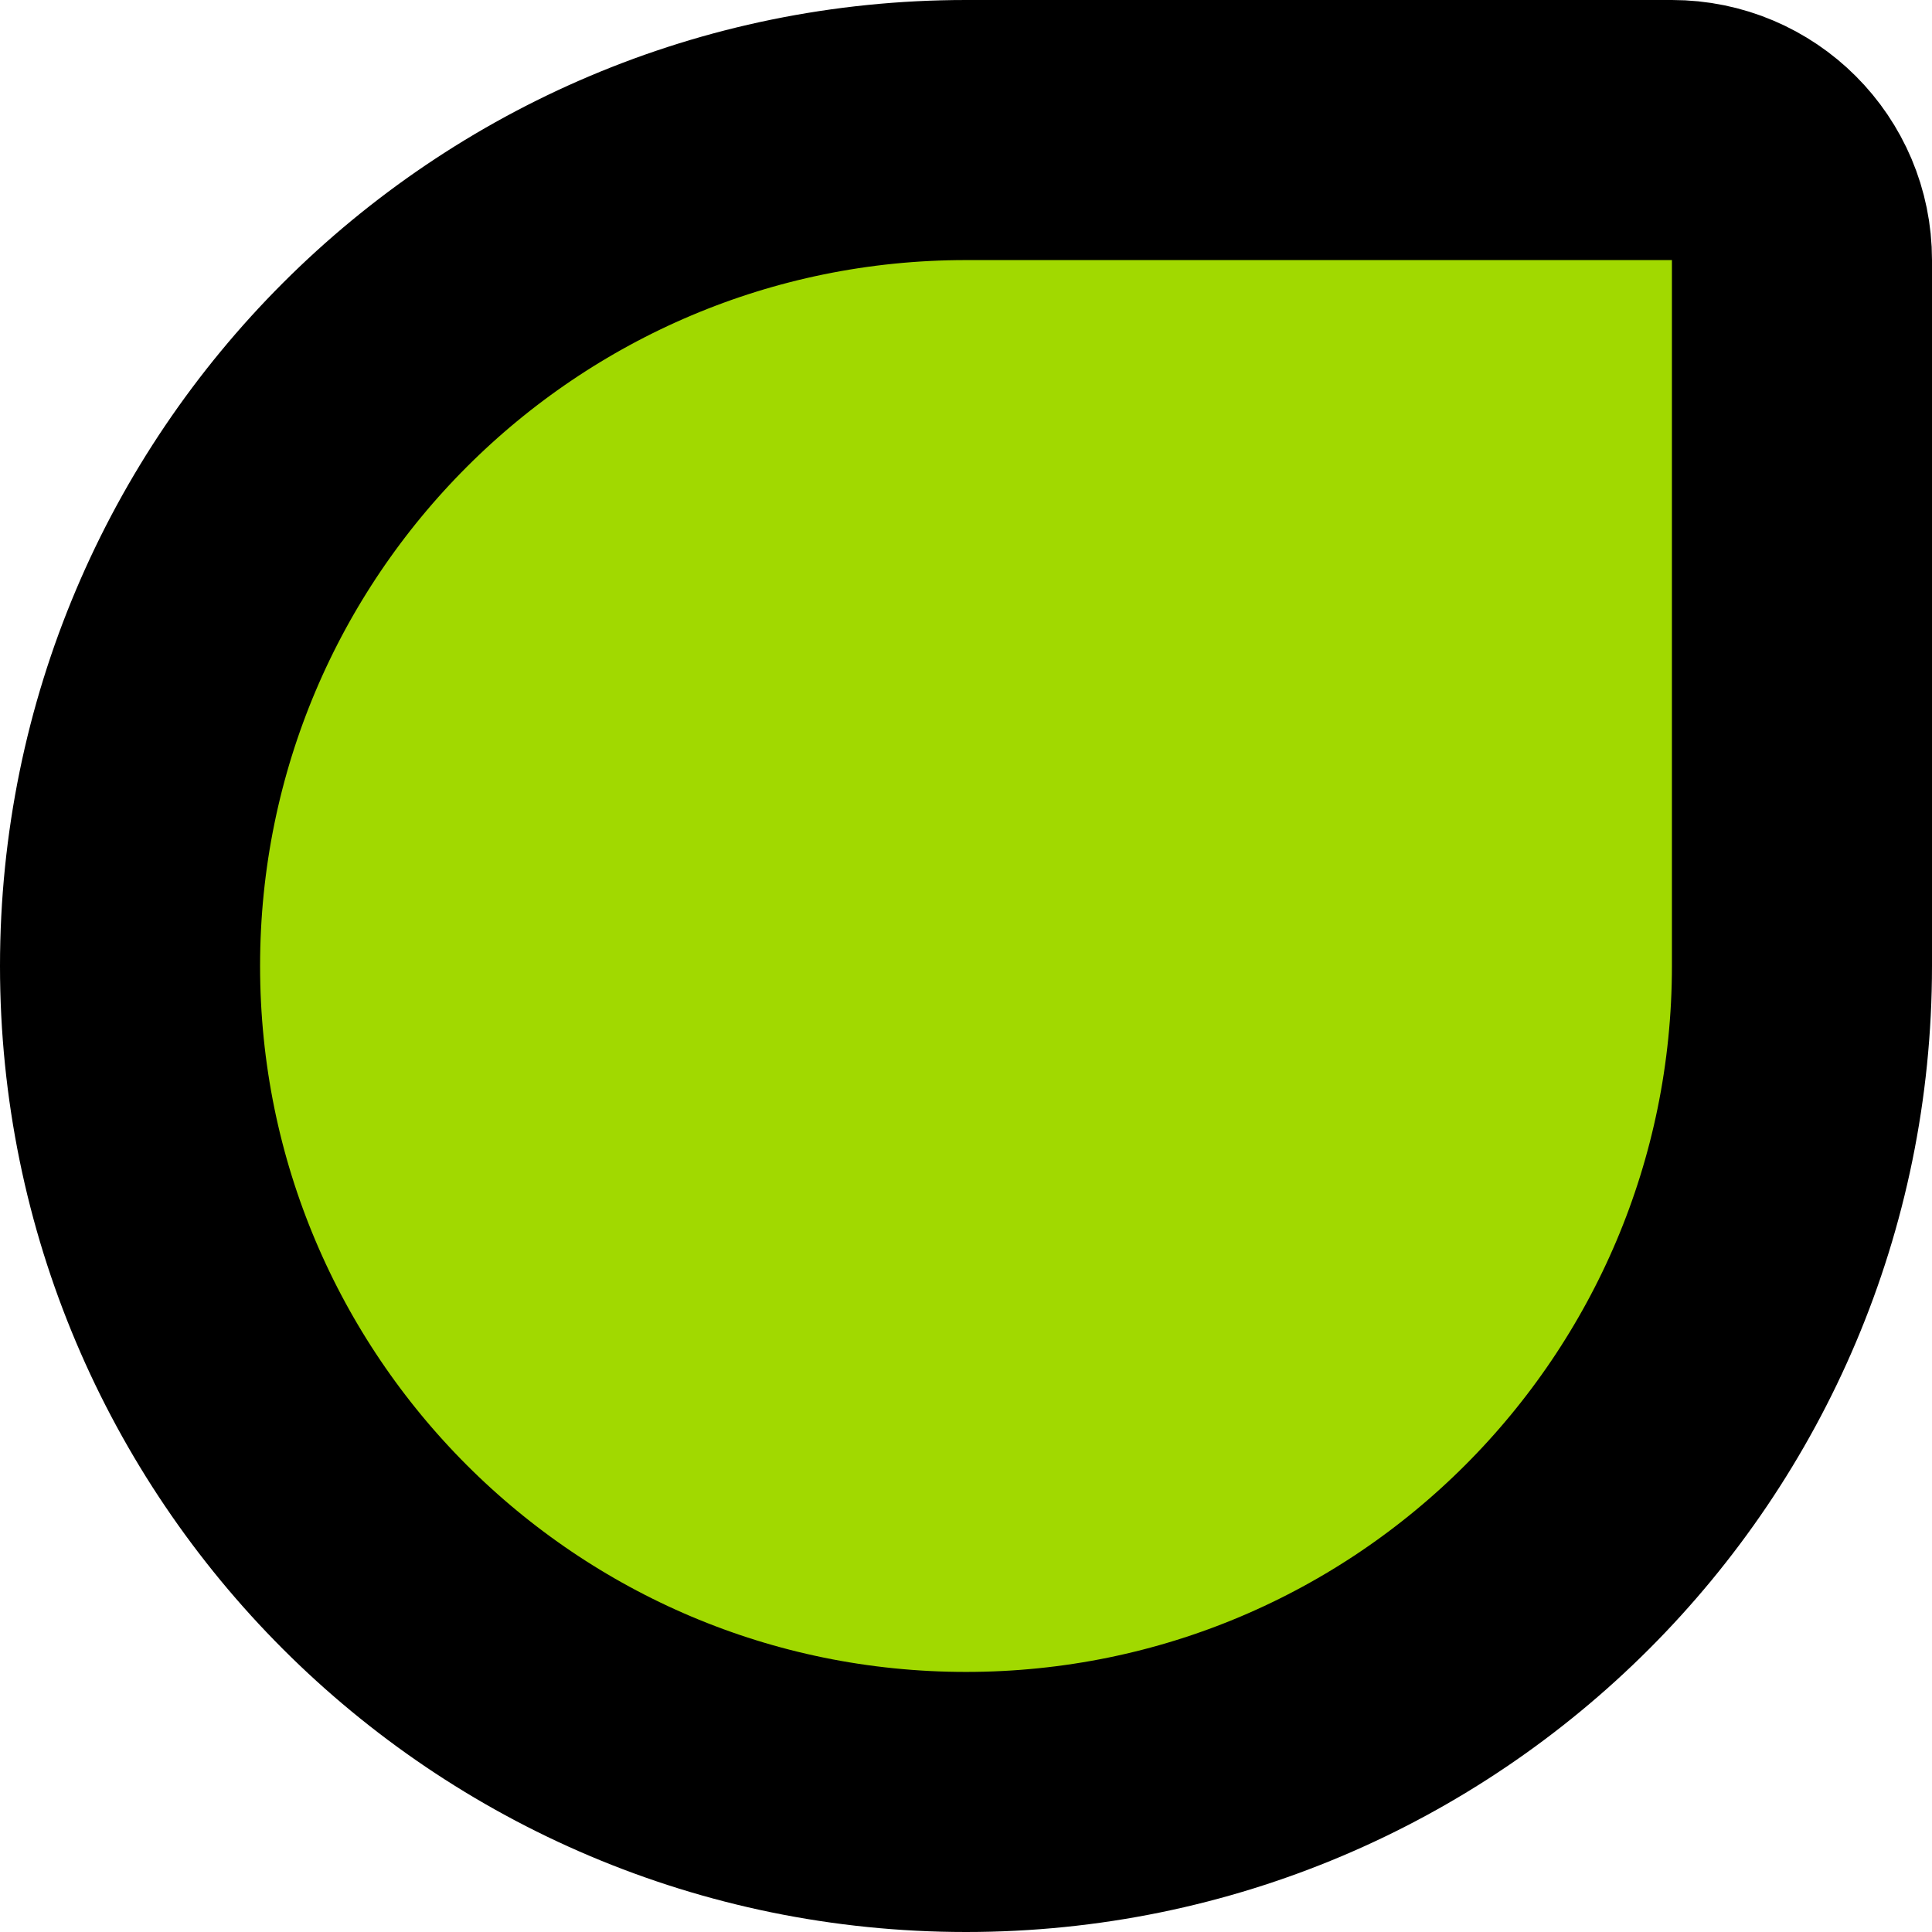
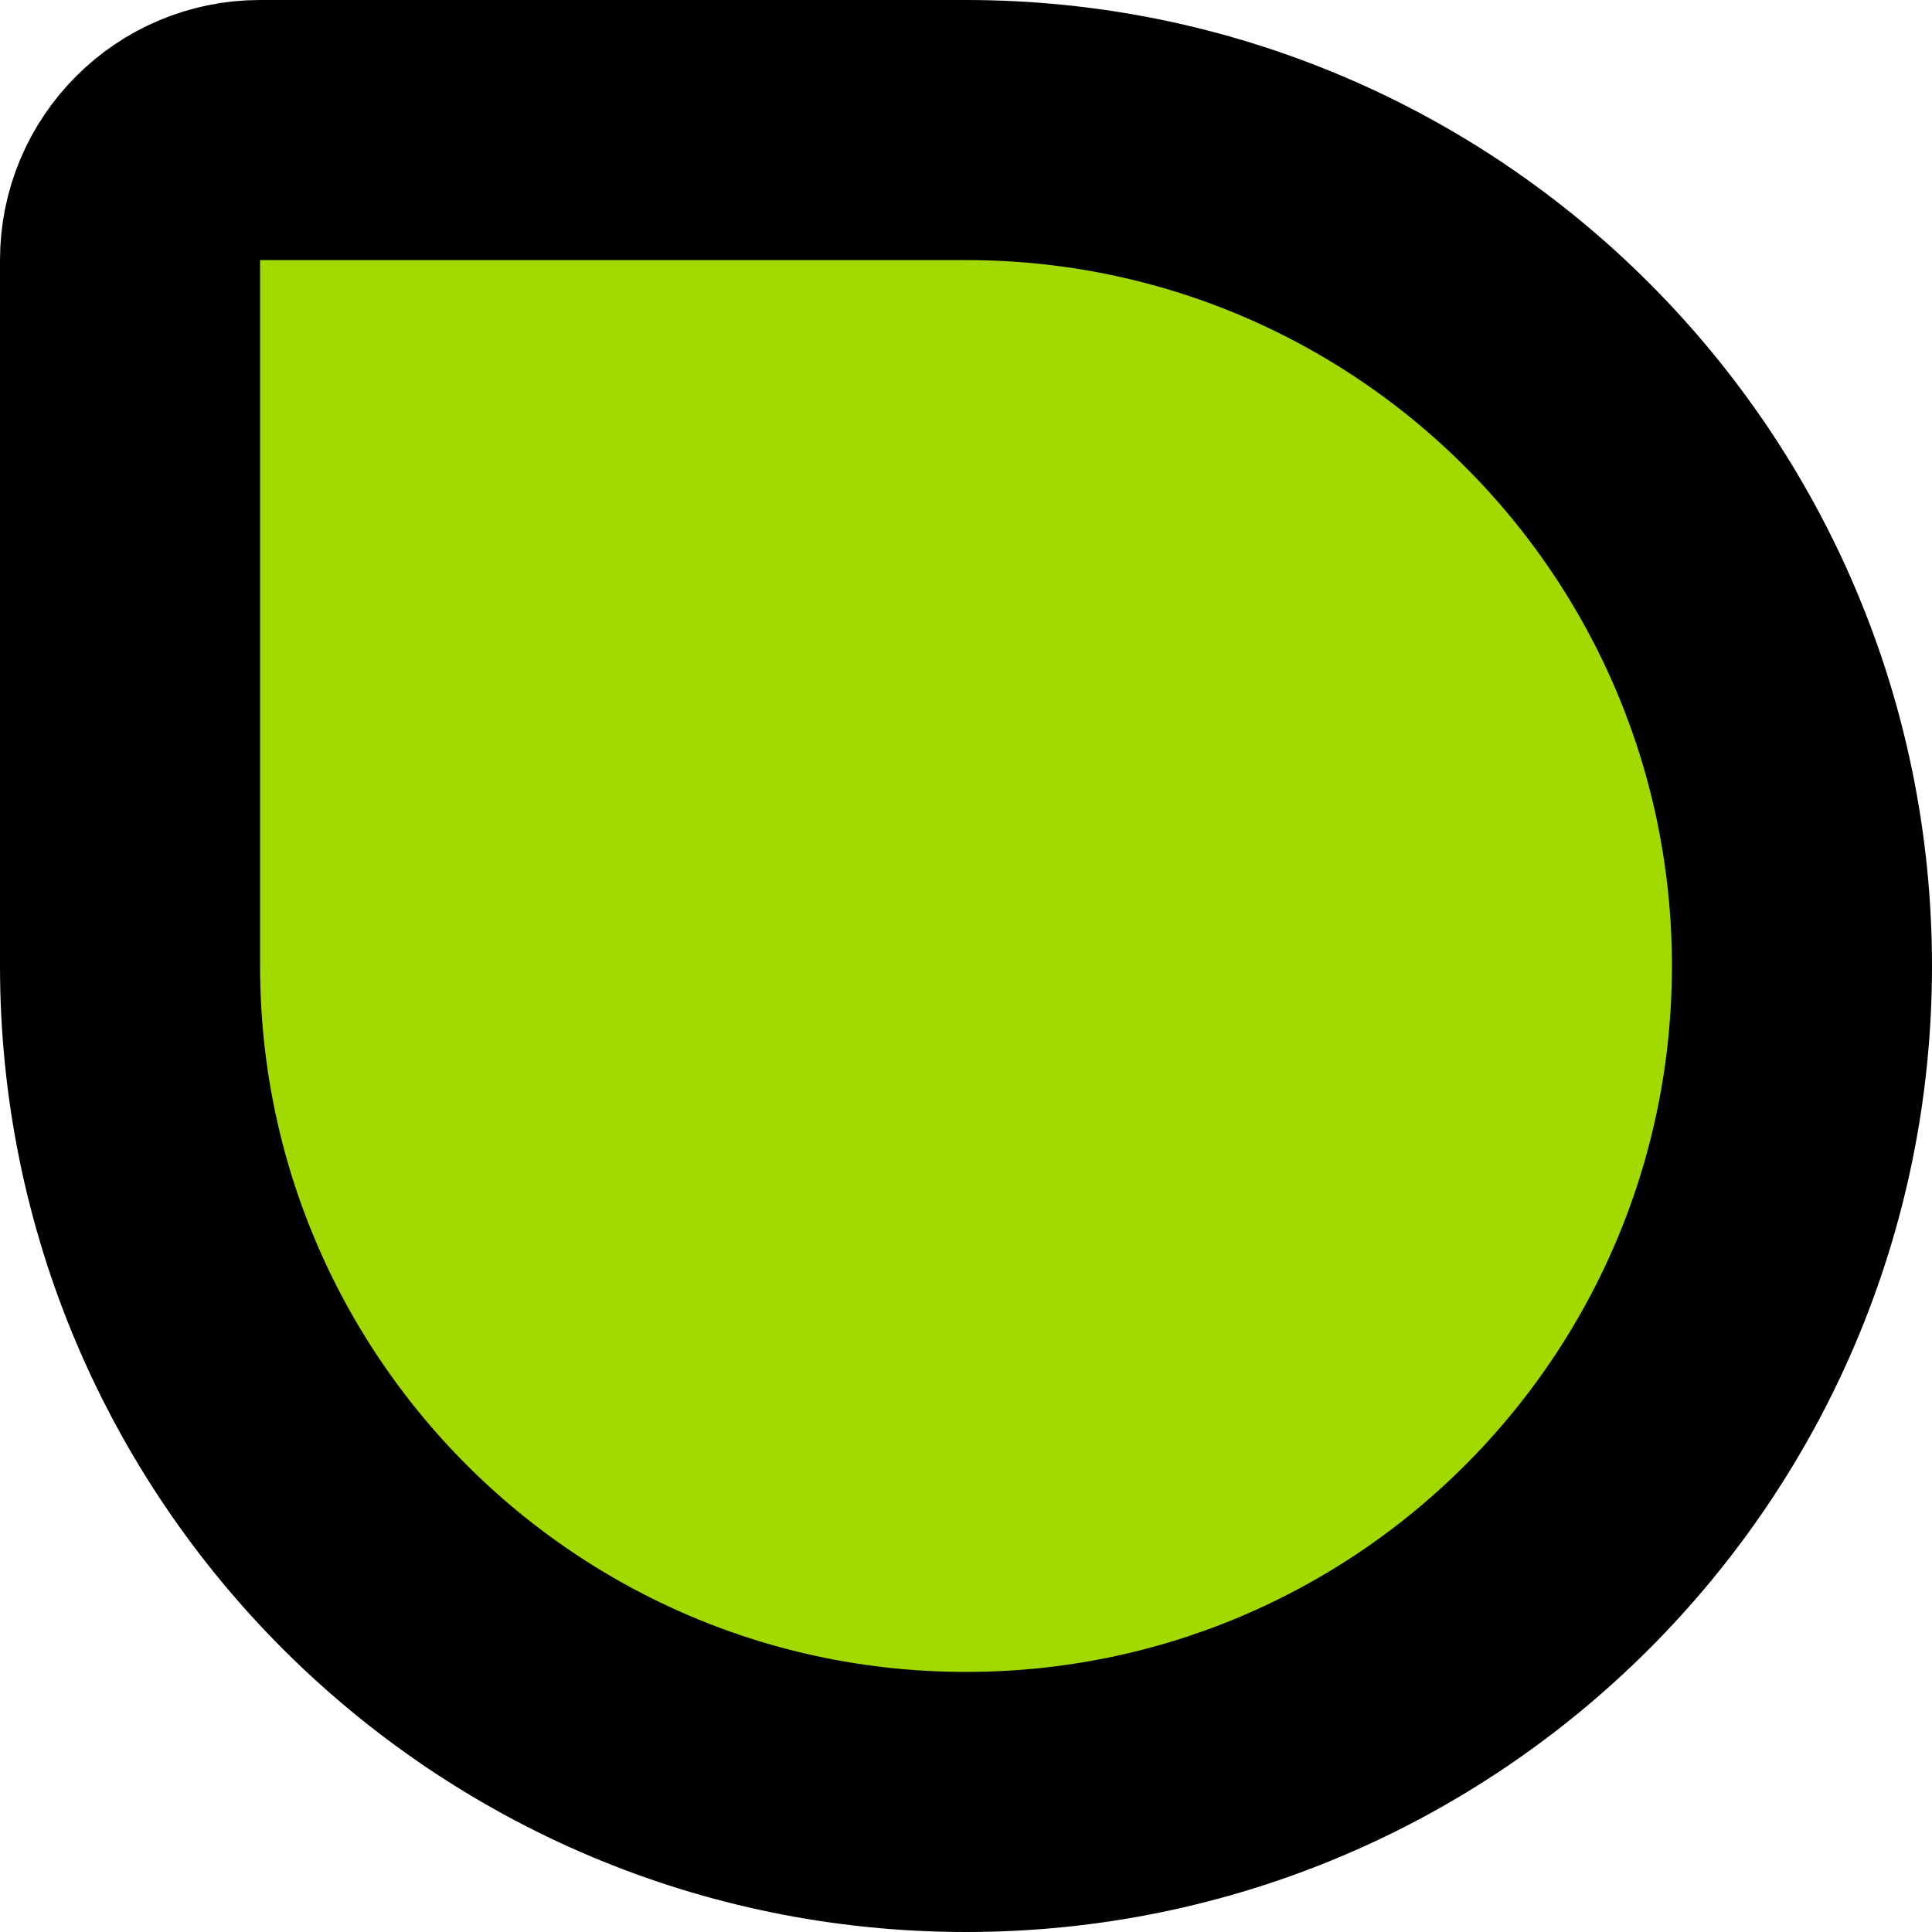
<svg xmlns="http://www.w3.org/2000/svg" width="52" height="52" viewBox="0 0 52 52" fill="none">
-   <path d="M48.5 7C48.5 5.067 46.933 3.5 45 3.5L26 3.5C13.574 3.5 3.5 13.574 3.5 26C3.5 38.426 13.574 48.5 26 48.5C38.426 48.5 48.5 38.426 48.5 26L48.5 7Z" fill="#A1D900" stroke="black" stroke-width="7" stroke-linejoin="round" />
+   <path d="M3.5 7C3.5 5.067 5.067 3.5 7 3.5L26 3.5C38.426 3.5 48.5 13.574 48.5 26C48.5 38.426 38.426 48.5 26 48.5C13.574 48.5 3.5 38.426 3.5 26L3.5 7Z" fill="#A1D900" stroke="black" stroke-width="7" stroke-linejoin="round" />
</svg>
